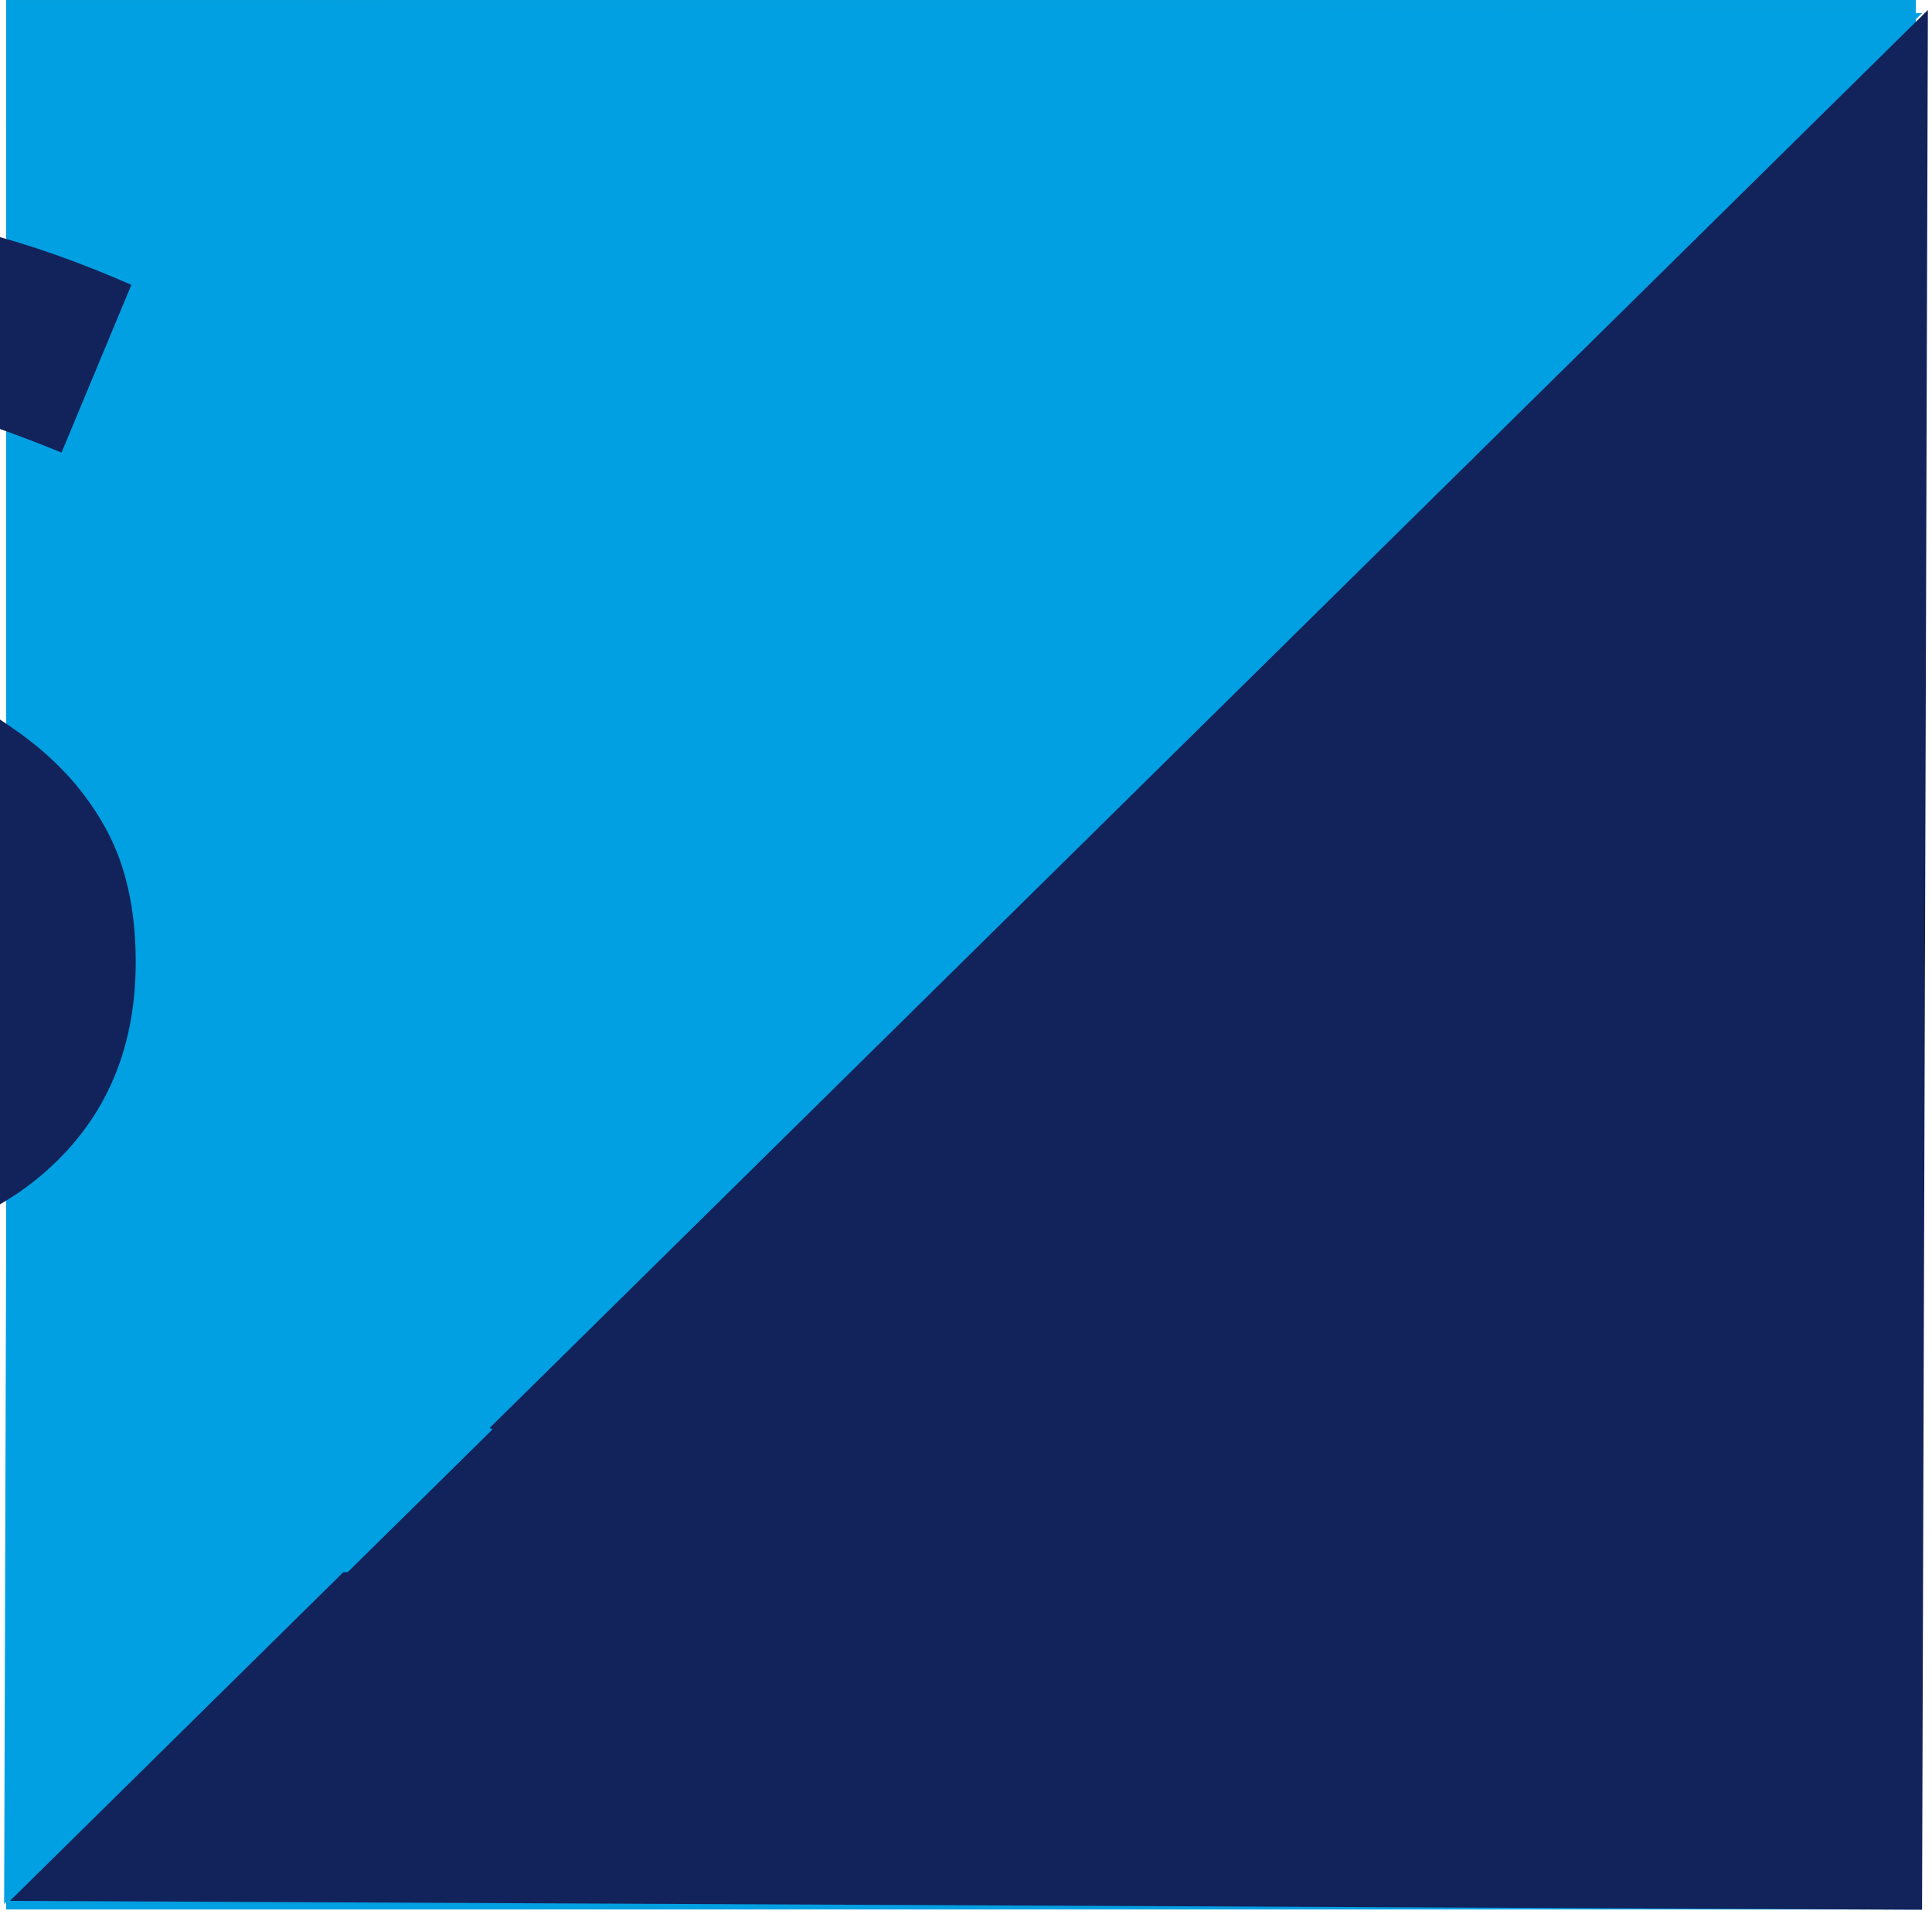
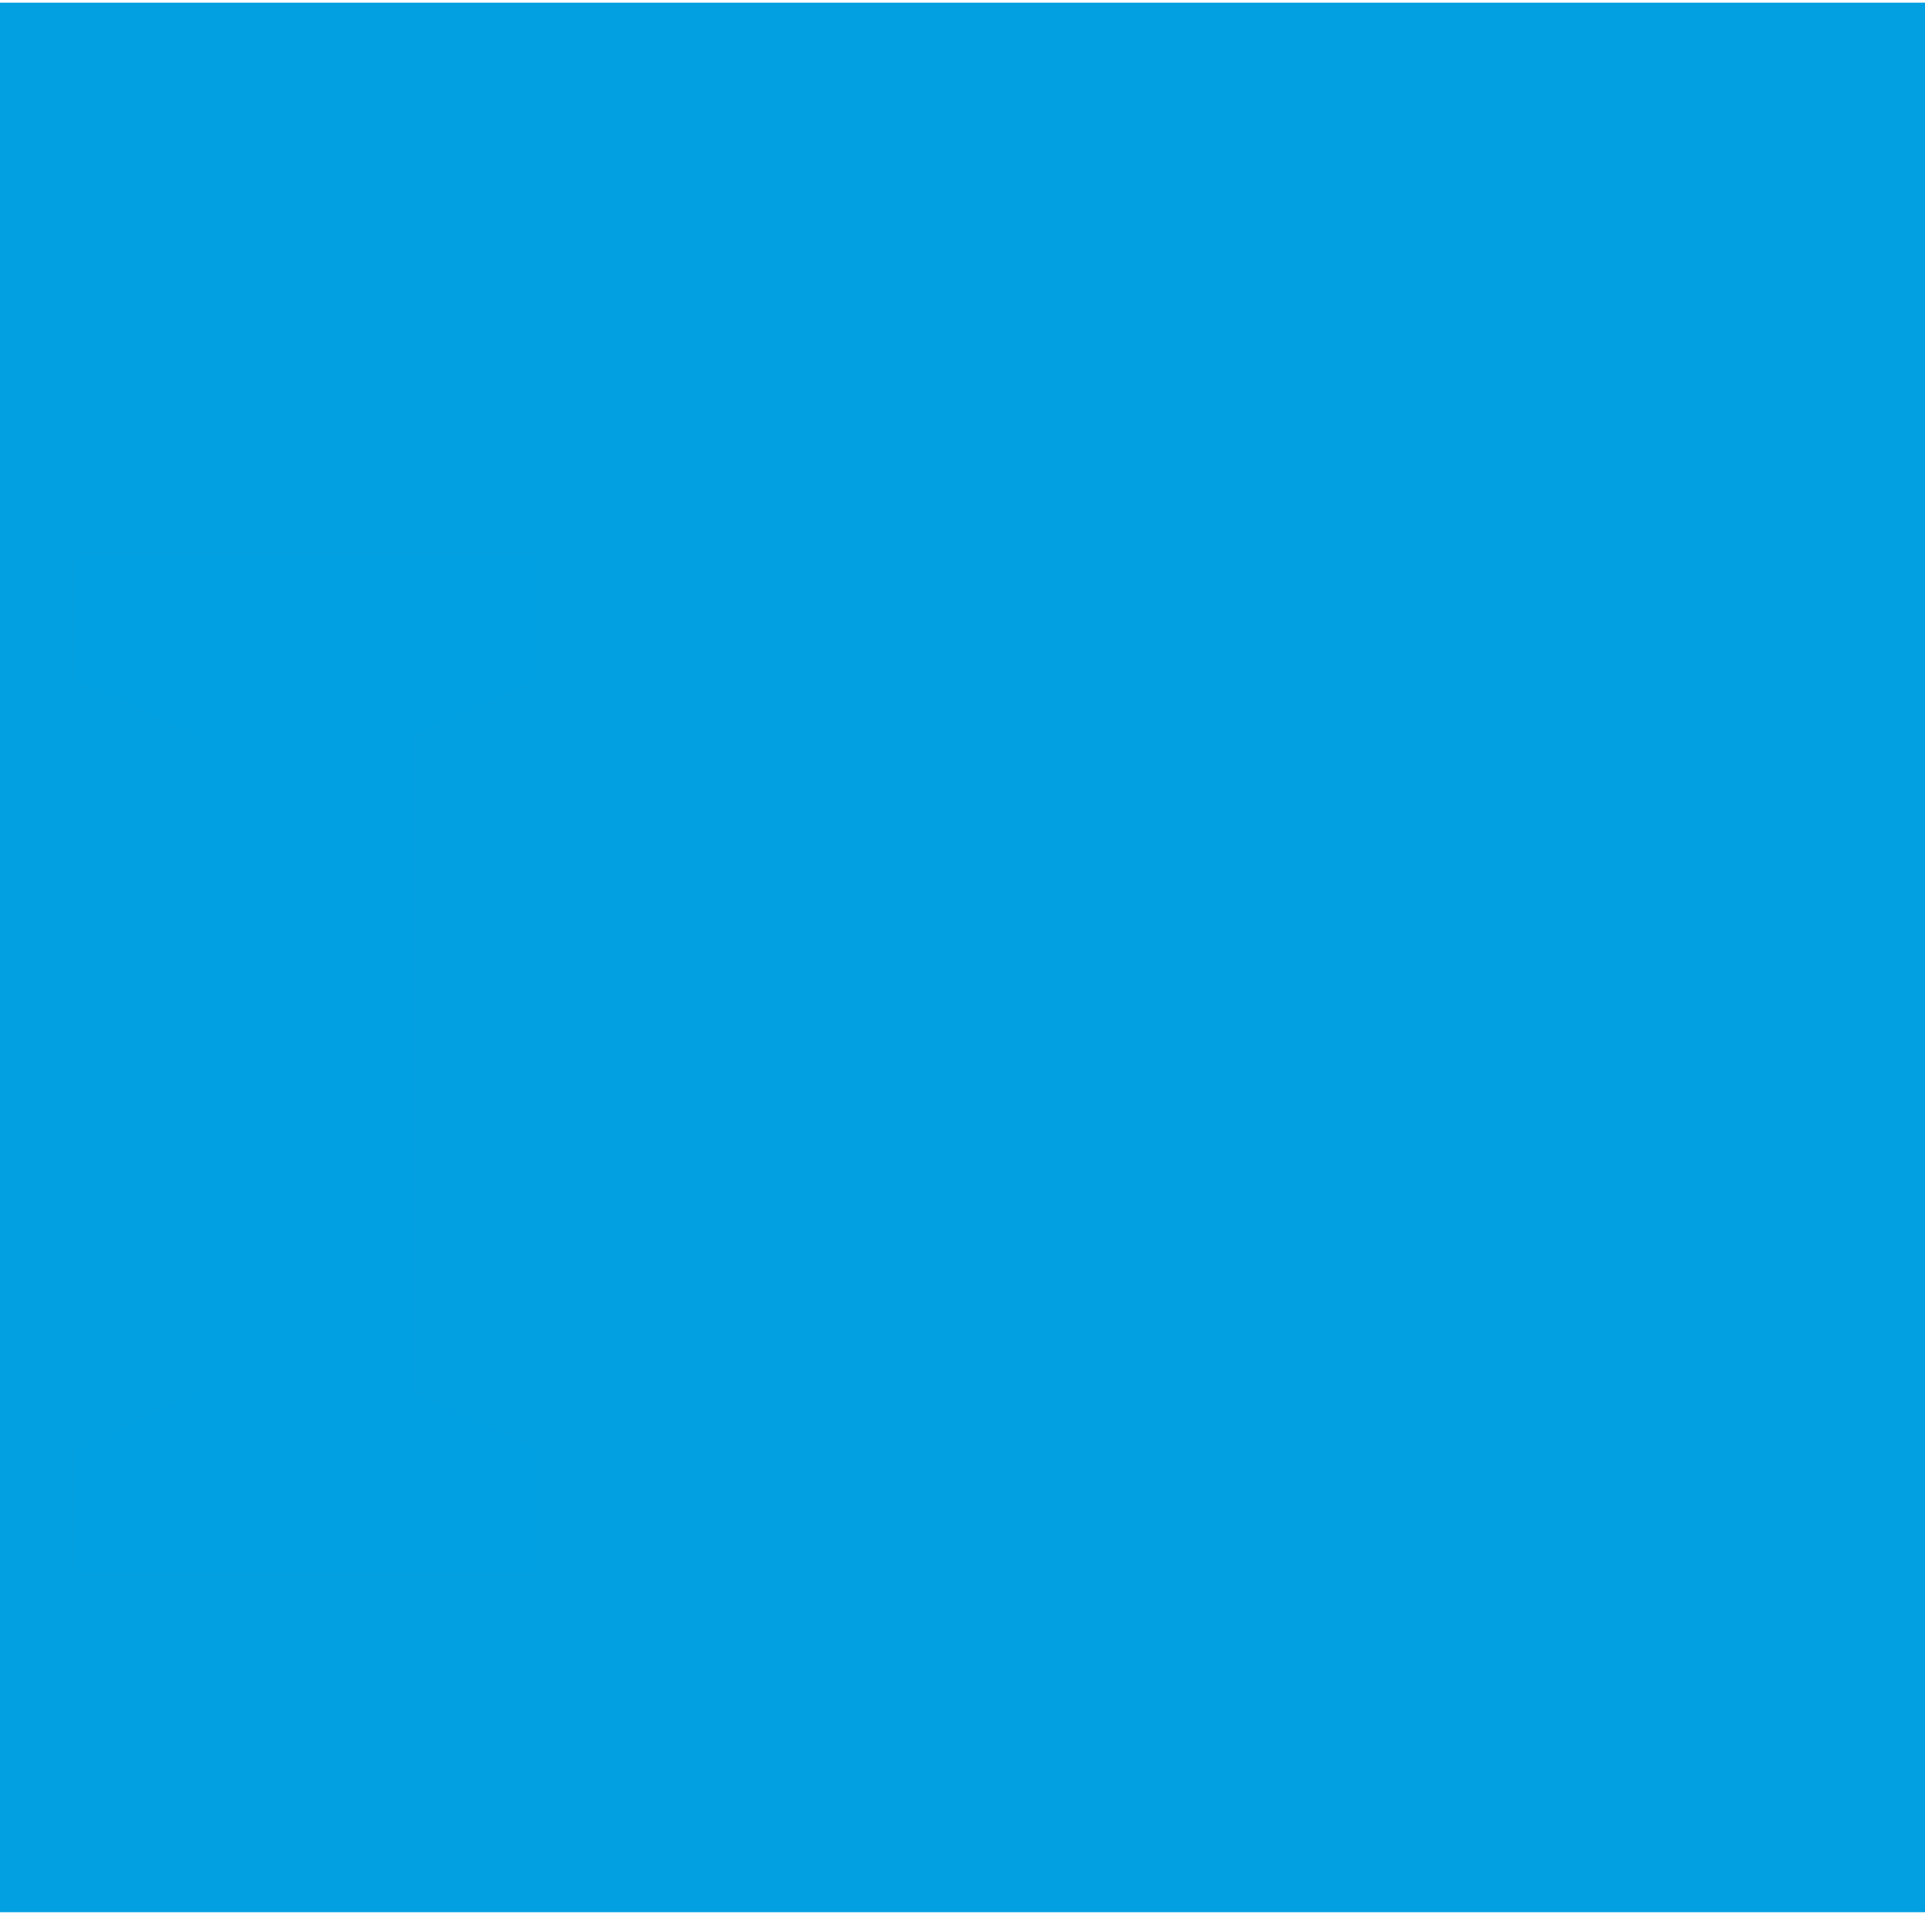
<svg xmlns="http://www.w3.org/2000/svg" width="62.261mm" height="61.683mm" viewBox="0 0 62.261 61.683" version="1.1" id="svg1">
  <defs id="defs1" />
  <g id="layer1" transform="translate(-40.57958,-51.60848)">
-     <rect style="fill:#009ee0;fill-opacity:0.992;stroke-width:3.757;stroke-linecap:square;paint-order:fill markers stroke" id="rect1" width="61.543" height="61.543" x="40.779" y="51.608" ry="0" />
-     <path style="fill:#12225b;stroke:none;stroke-width:0.265px;stroke-linecap:butt;stroke-linejoin:miter;stroke-opacity:1;fill-opacity:1" d="M 40.901,112.873 102.708,51.93 102.52,113.159 Z" id="path2" />
+     <rect style="fill:#009ee0;fill-opacity:0.992;stroke-width:3.757;stroke-linecap:square;paint-order:fill markers stroke" id="rect1" width="62.619" height="61.543" x="39.997" y="51.696" ry="0" />
    <text xml:space="preserve" style="font-size:45.861px;line-height:1.25;font-family:'Universalis ADF Std';-inkscape-font-specification:'Universalis ADF Std, Normal';text-align:center;letter-spacing:0px;word-spacing:0px;writing-mode:lr-tb;text-anchor:middle;fill:#00a0e2;fill-opacity:1;stroke-width:0.265" x="80.253" y="102.284" id="text1-9">
      <tspan id="tspan1-1" style="font-style:normal;font-variant:normal;font-weight:bold;font-stretch:normal;font-size:45.861px;font-family:'Universalis ADF Std';-inkscape-font-specification:'Universalis ADF Std Bold';fill:#00a0e2;fill-opacity:1;stroke-width:0.265" x="80.253" y="102.284">I</tspan>
    </text>
-     <path style="fill:#00a0e2;fill-opacity:1;stroke:none;stroke-width:0.265px;stroke-linecap:butt;stroke-linejoin:miter;stroke-opacity:1" d="M 102.52,52.032 40.713,112.975 40.9,51.746 Z" id="path3" />
-     <text xml:space="preserve" style="font-size:45.861px;line-height:1.25;font-family:'Universalis ADF Std';-inkscape-font-specification:'Universalis ADF Std, Normal';text-align:center;letter-spacing:0px;word-spacing:0px;writing-mode:lr-tb;text-anchor:middle;stroke-width:0.265" x="63.959" y="91.693" id="text1">
-       <tspan id="tspan1" style="font-style:normal;font-variant:normal;font-weight:bold;font-stretch:normal;font-size:45.861px;font-family:'Universalis ADF Std';-inkscape-font-specification:'Universalis ADF Std Bold';fill:#12225b;fill-opacity:1;stroke-width:0.265" x="63.959" y="91.693">S</tspan>
+     <text xml:space="preserve" style="font-size:45.861px;line-height:1.25;font-family:'Universalis ADF Std';-inkscape-font-specification:'Universalis ADF Std, Normal';text-align:center;letter-spacing:0px;word-spacing:0px;writing-mode:lr-tb;text-anchor:middle;stroke-width:0.265" x="70.115" y="97.776" id="text1">
+       <tspan id="tspan1" style="font-style:normal;font-variant:normal;font-weight:bold;font-stretch:normal;font-size:45.861px;font-family:'Universalis ADF Std';-inkscape-font-specification:'Universalis ADF Std Bold';fill:#12225b;fill-opacity:1;stroke-width:0.265" x="70.115" y="97.776">S<tspan style="fill:#1a1a1a" id="tspan2">I</tspan>
+       </tspan>
    </text>
-     <path style="fill:#12225b;stroke:none;stroke-width:0.265px;stroke-linecap:butt;stroke-linejoin:miter;stroke-opacity:1;fill-opacity:1" d="m 47.105,106.894 29.737,-29.319 -0.09,29.457 z" id="path2-9" />
  </g>
</svg>
